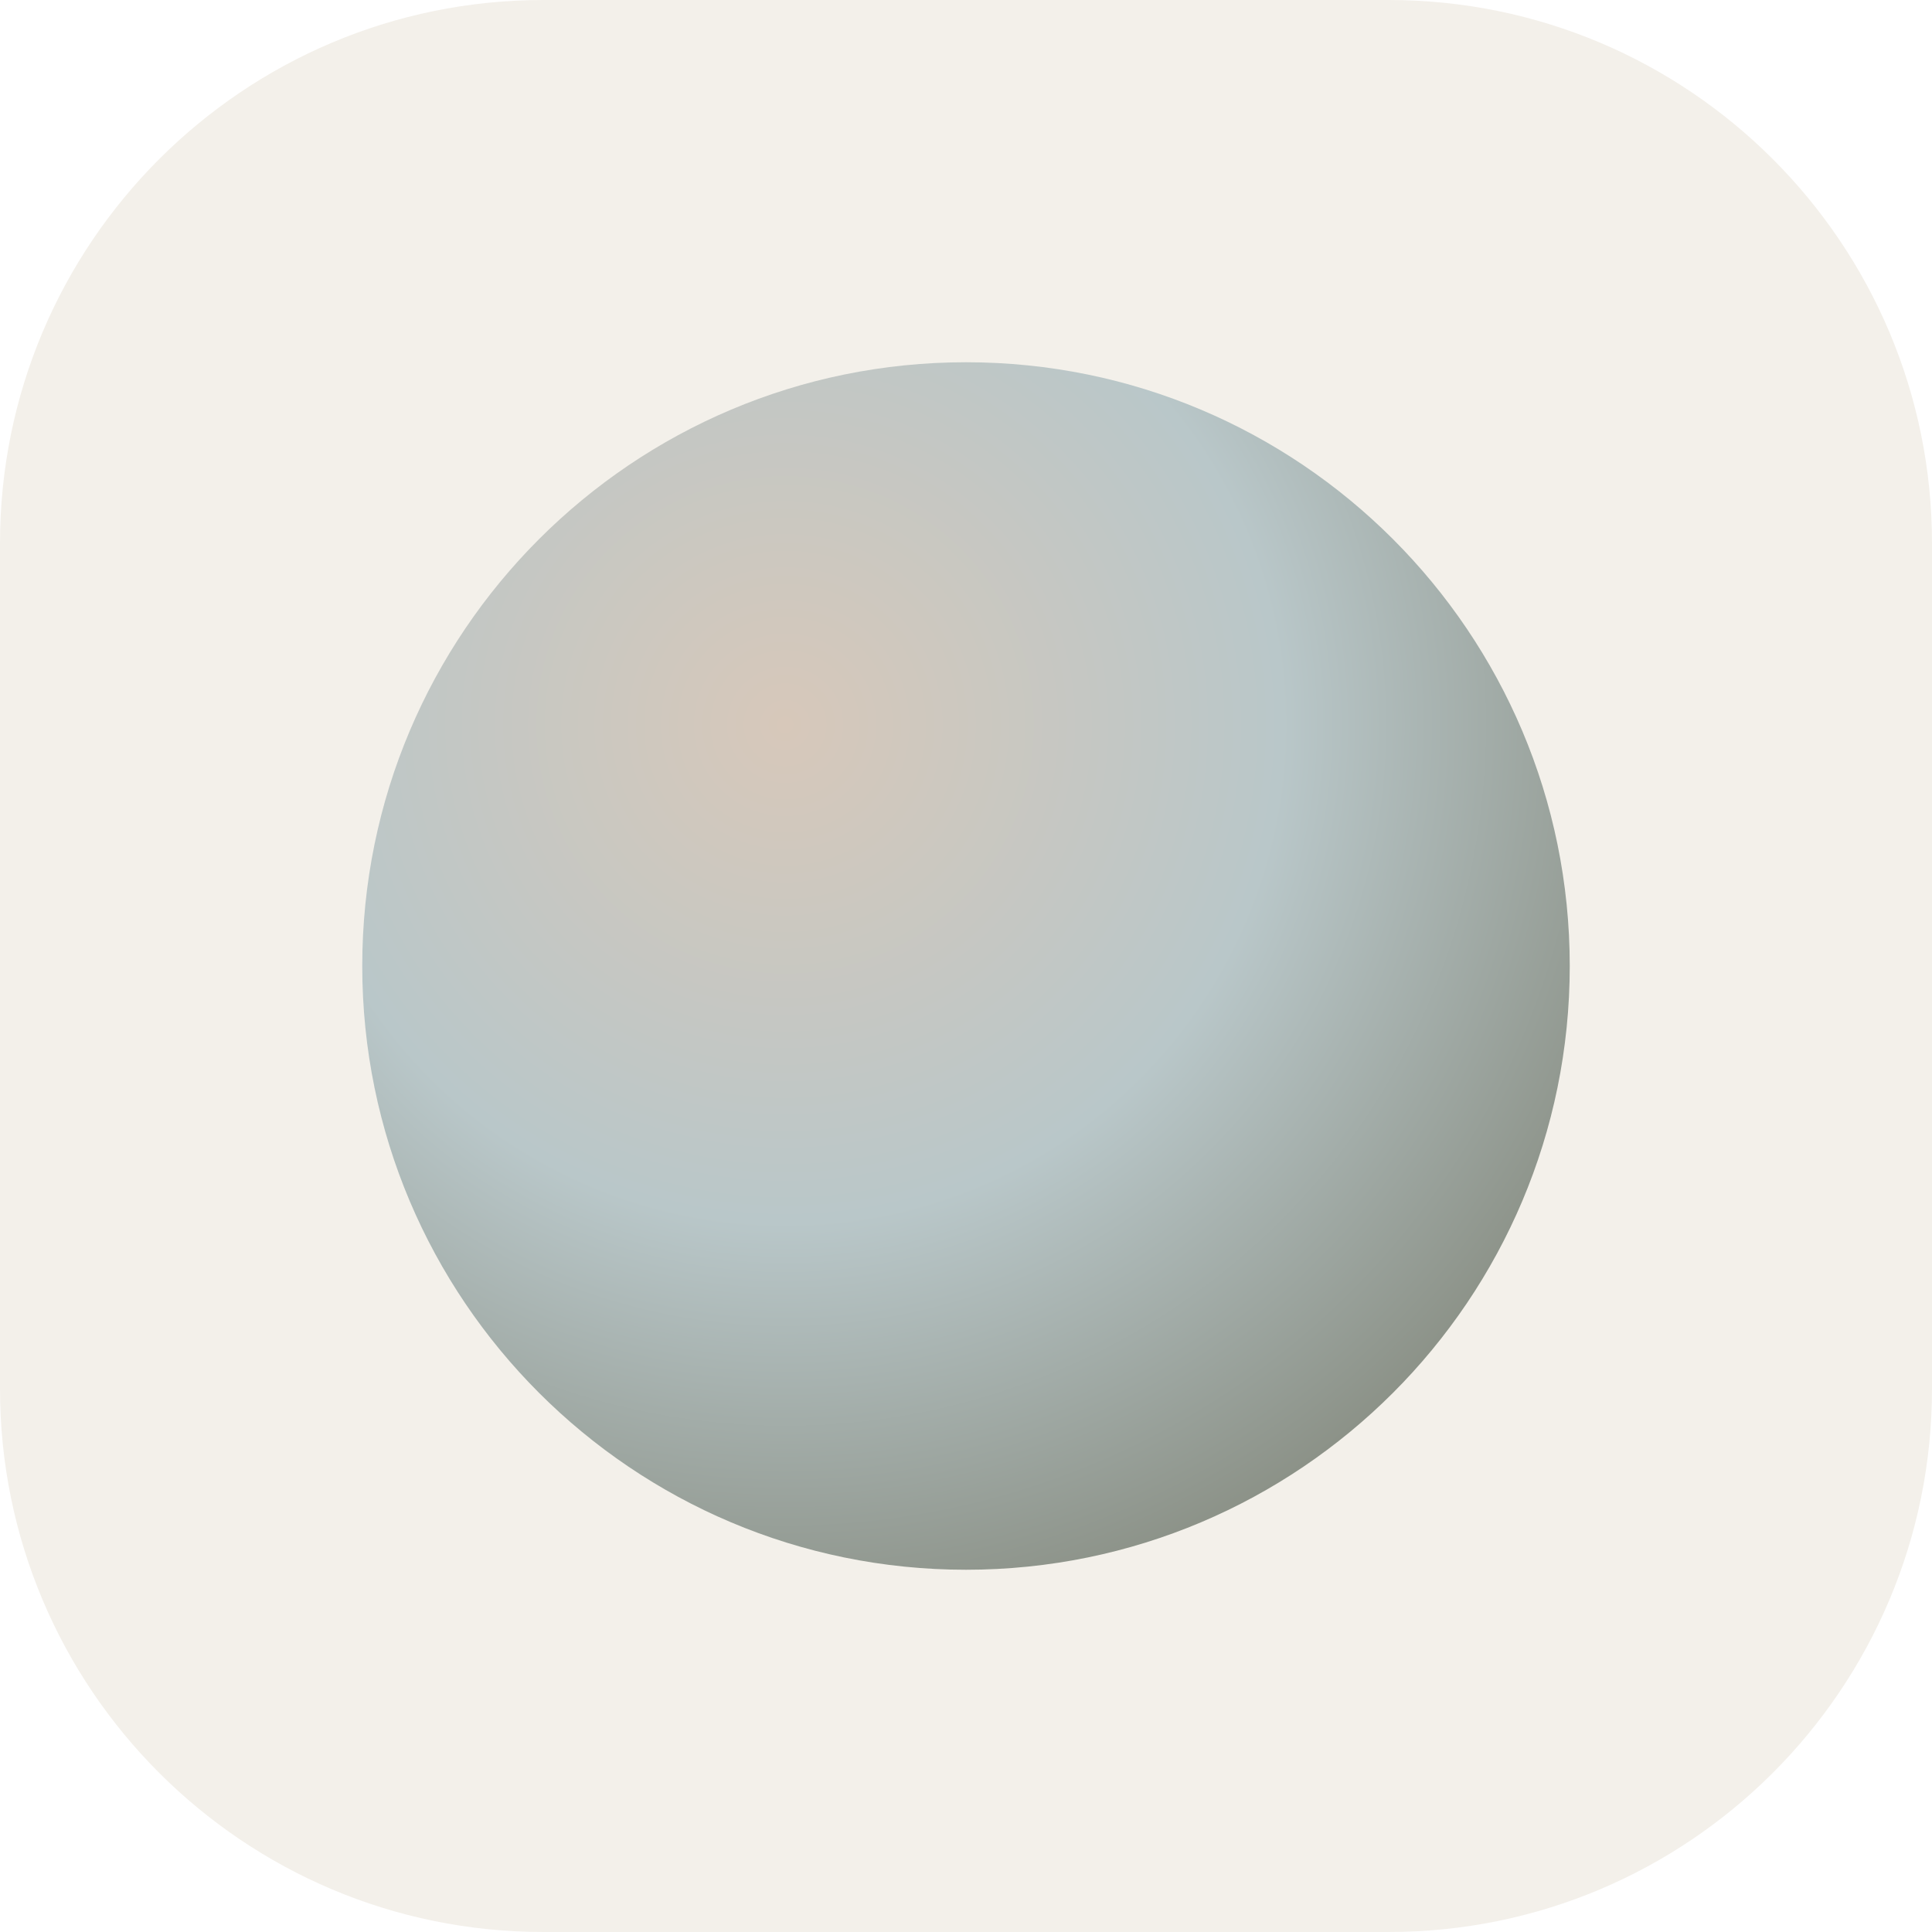
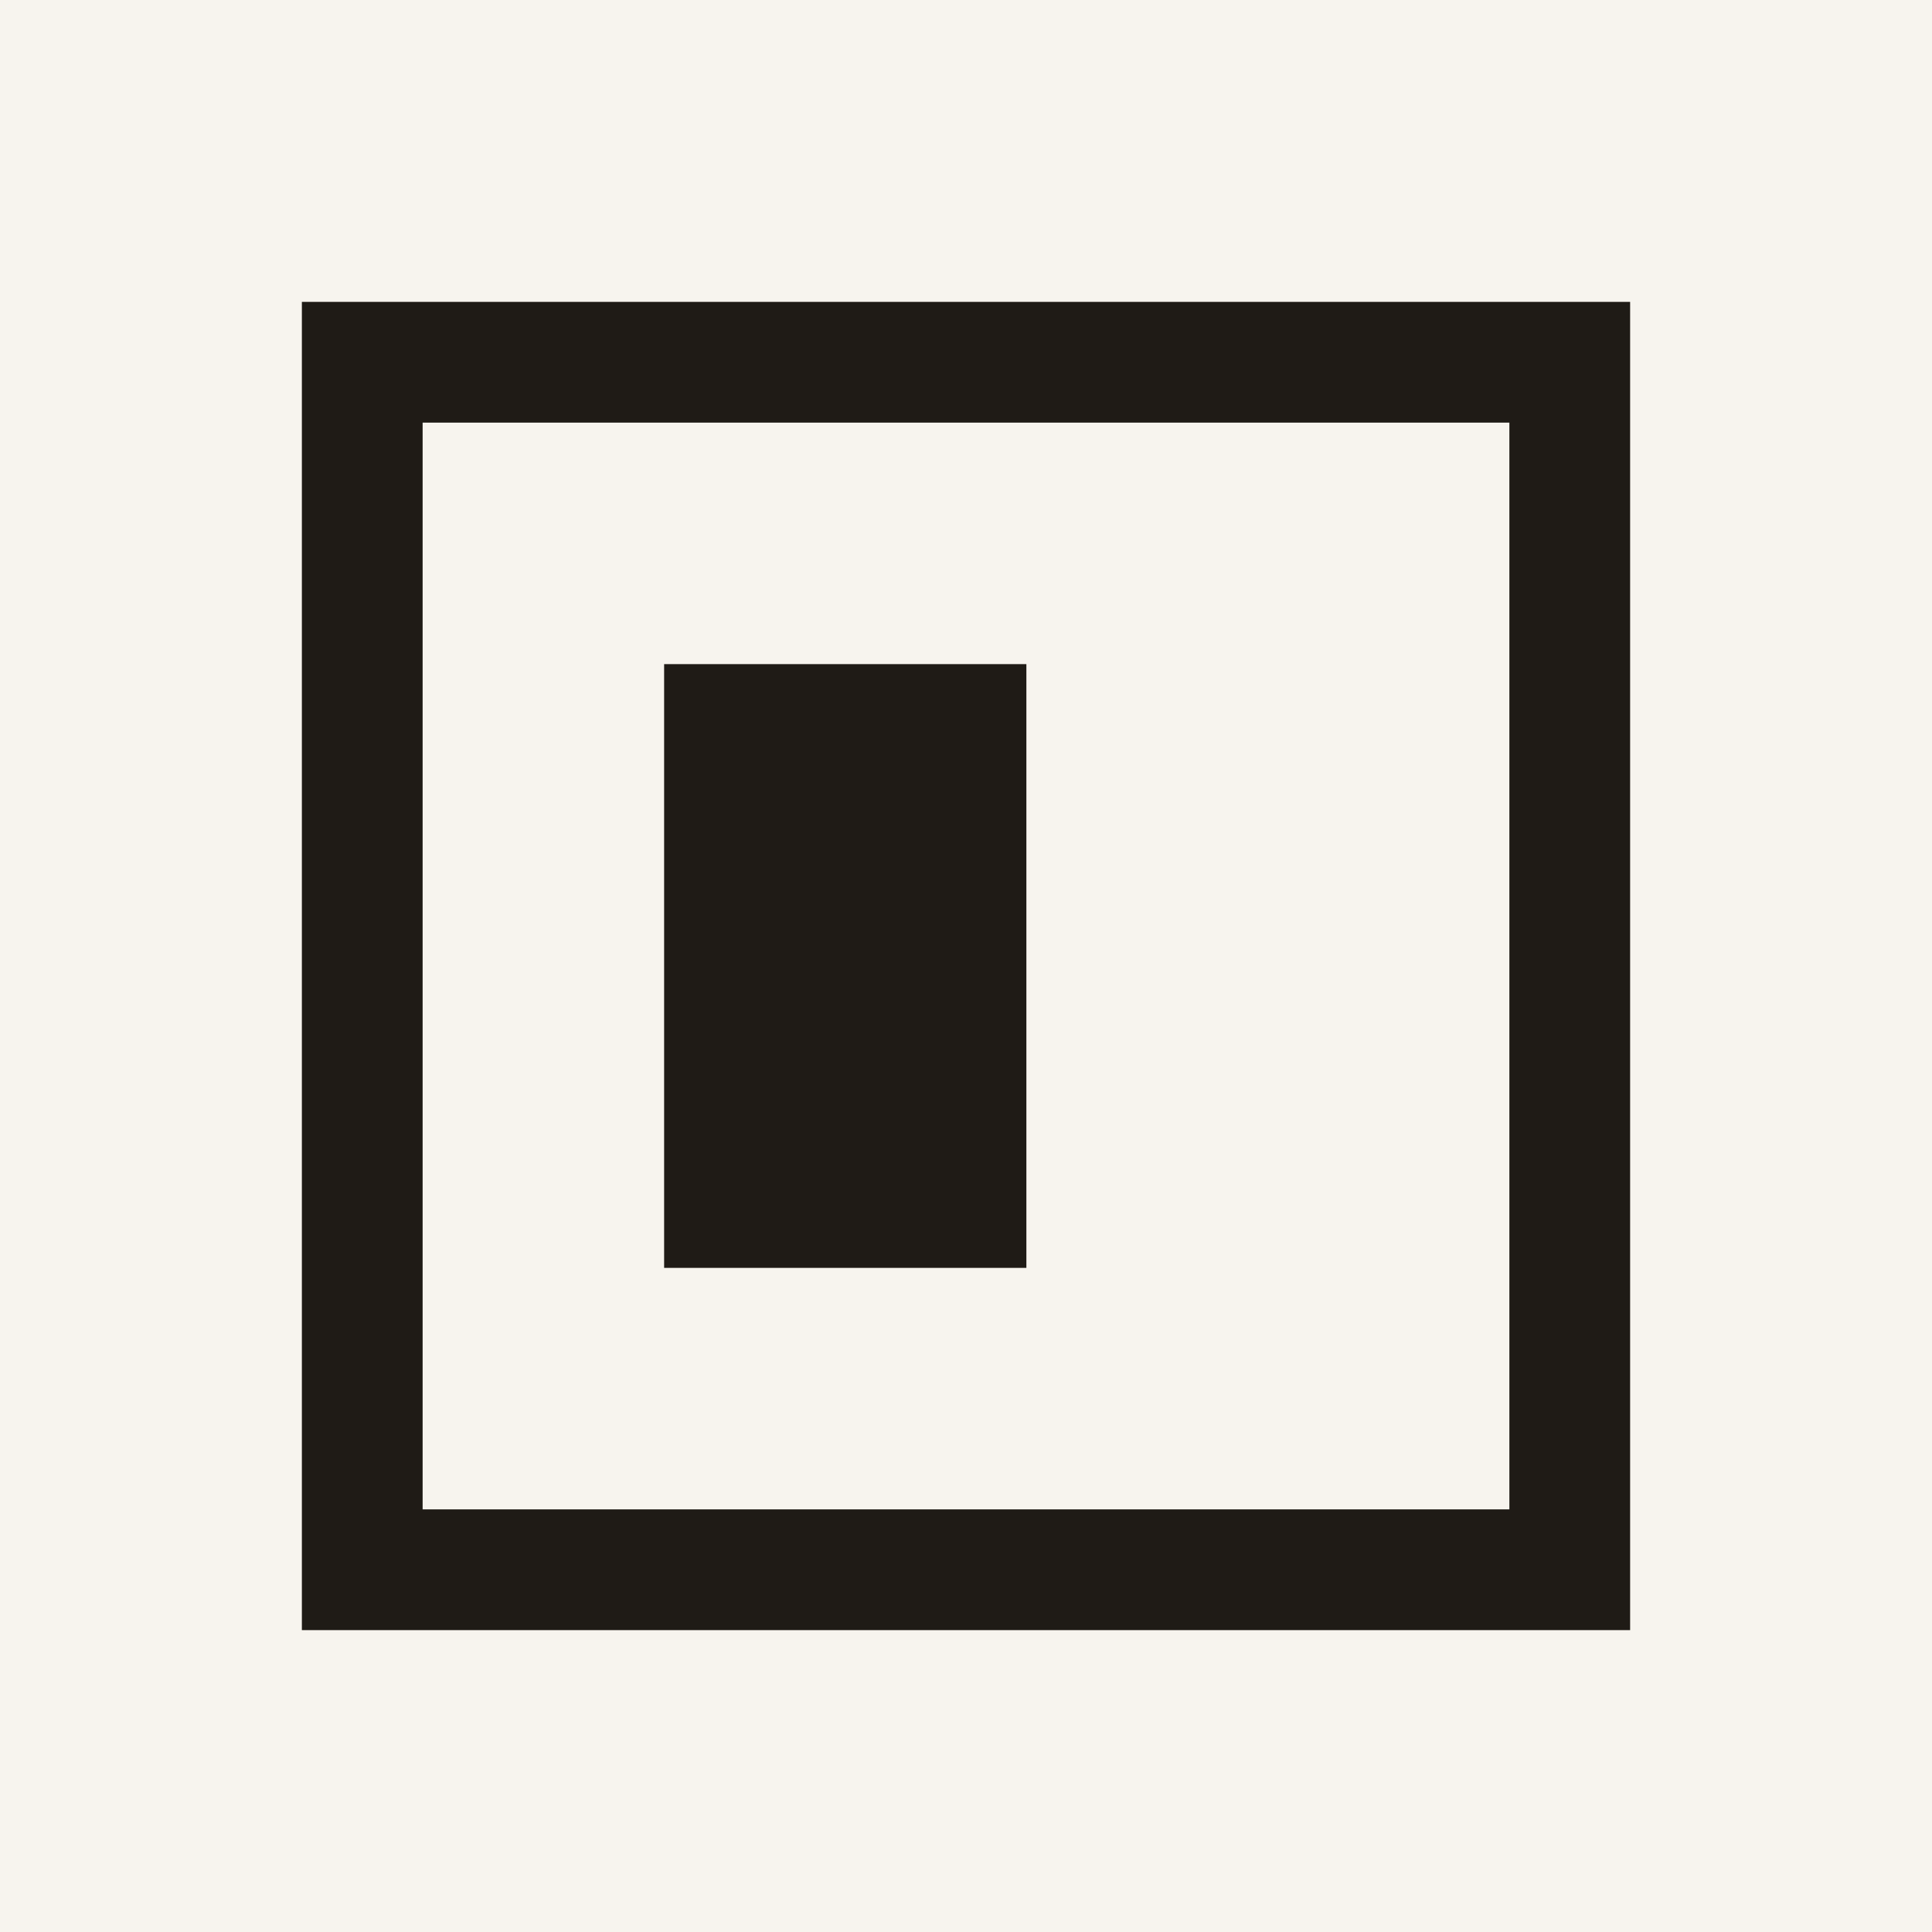
- <svg xmlns="http://www.w3.org/2000/svg" viewBox="0 0 64 64">
-   <defs>
-     <radialGradient id="g" cx="35%" cy="30%" r="75%">
-       <stop offset="0%" stop-color="#d7c8ba" />
-       <stop offset="55%" stop-color="#b9c7c9" />
-       <stop offset="100%" stop-color="#8c9288" />
-     </radialGradient>
-   </defs>
-   <rect width="64" height="64" rx="18" fill="#f3f0ea" />
-   <circle cx="32" cy="32" r="20" fill="url(#g)" />
+ <svg xmlns="http://www.w3.org/2000/svg" viewBox="0 0 32 32">
+   <rect width="32" height="32" fill="#f7f4ee" />
+   <rect x="6" y="6" width="20" height="20" fill="none" stroke="#1f1b16" stroke-width="2" />
+   <rect x="11" y="11" width="6" height="10" fill="#1f1b16" />
</svg>
